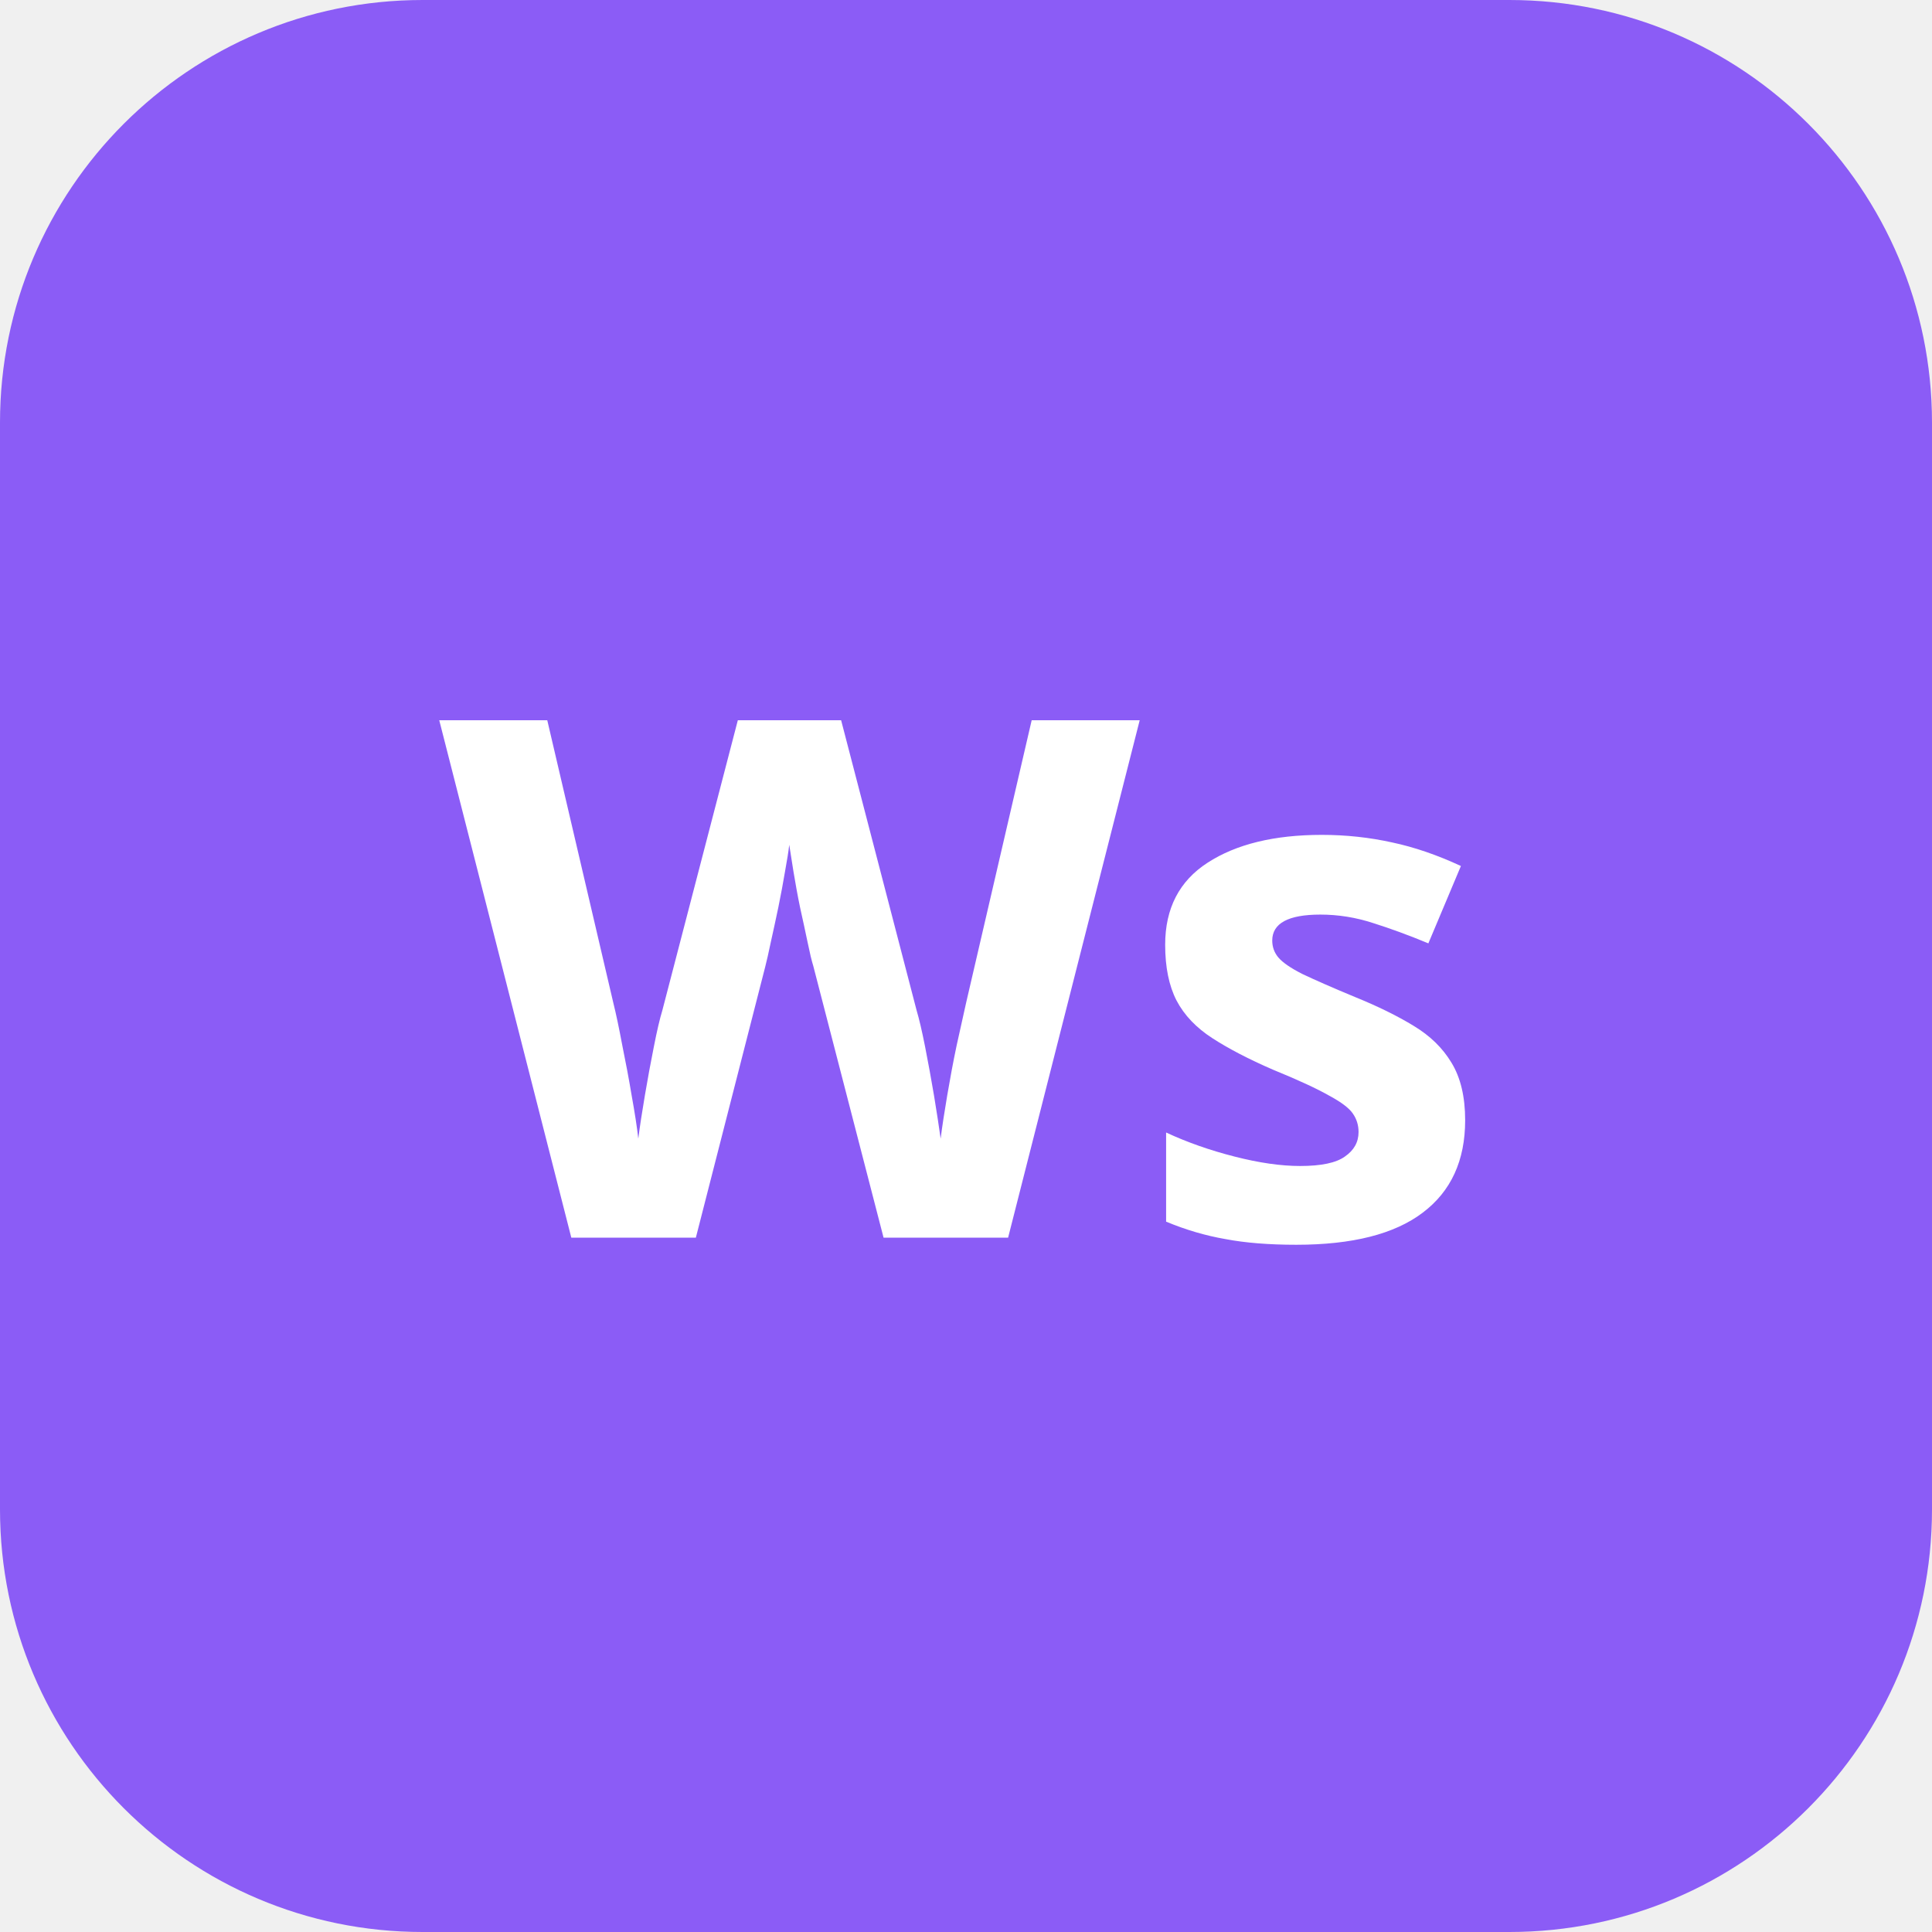
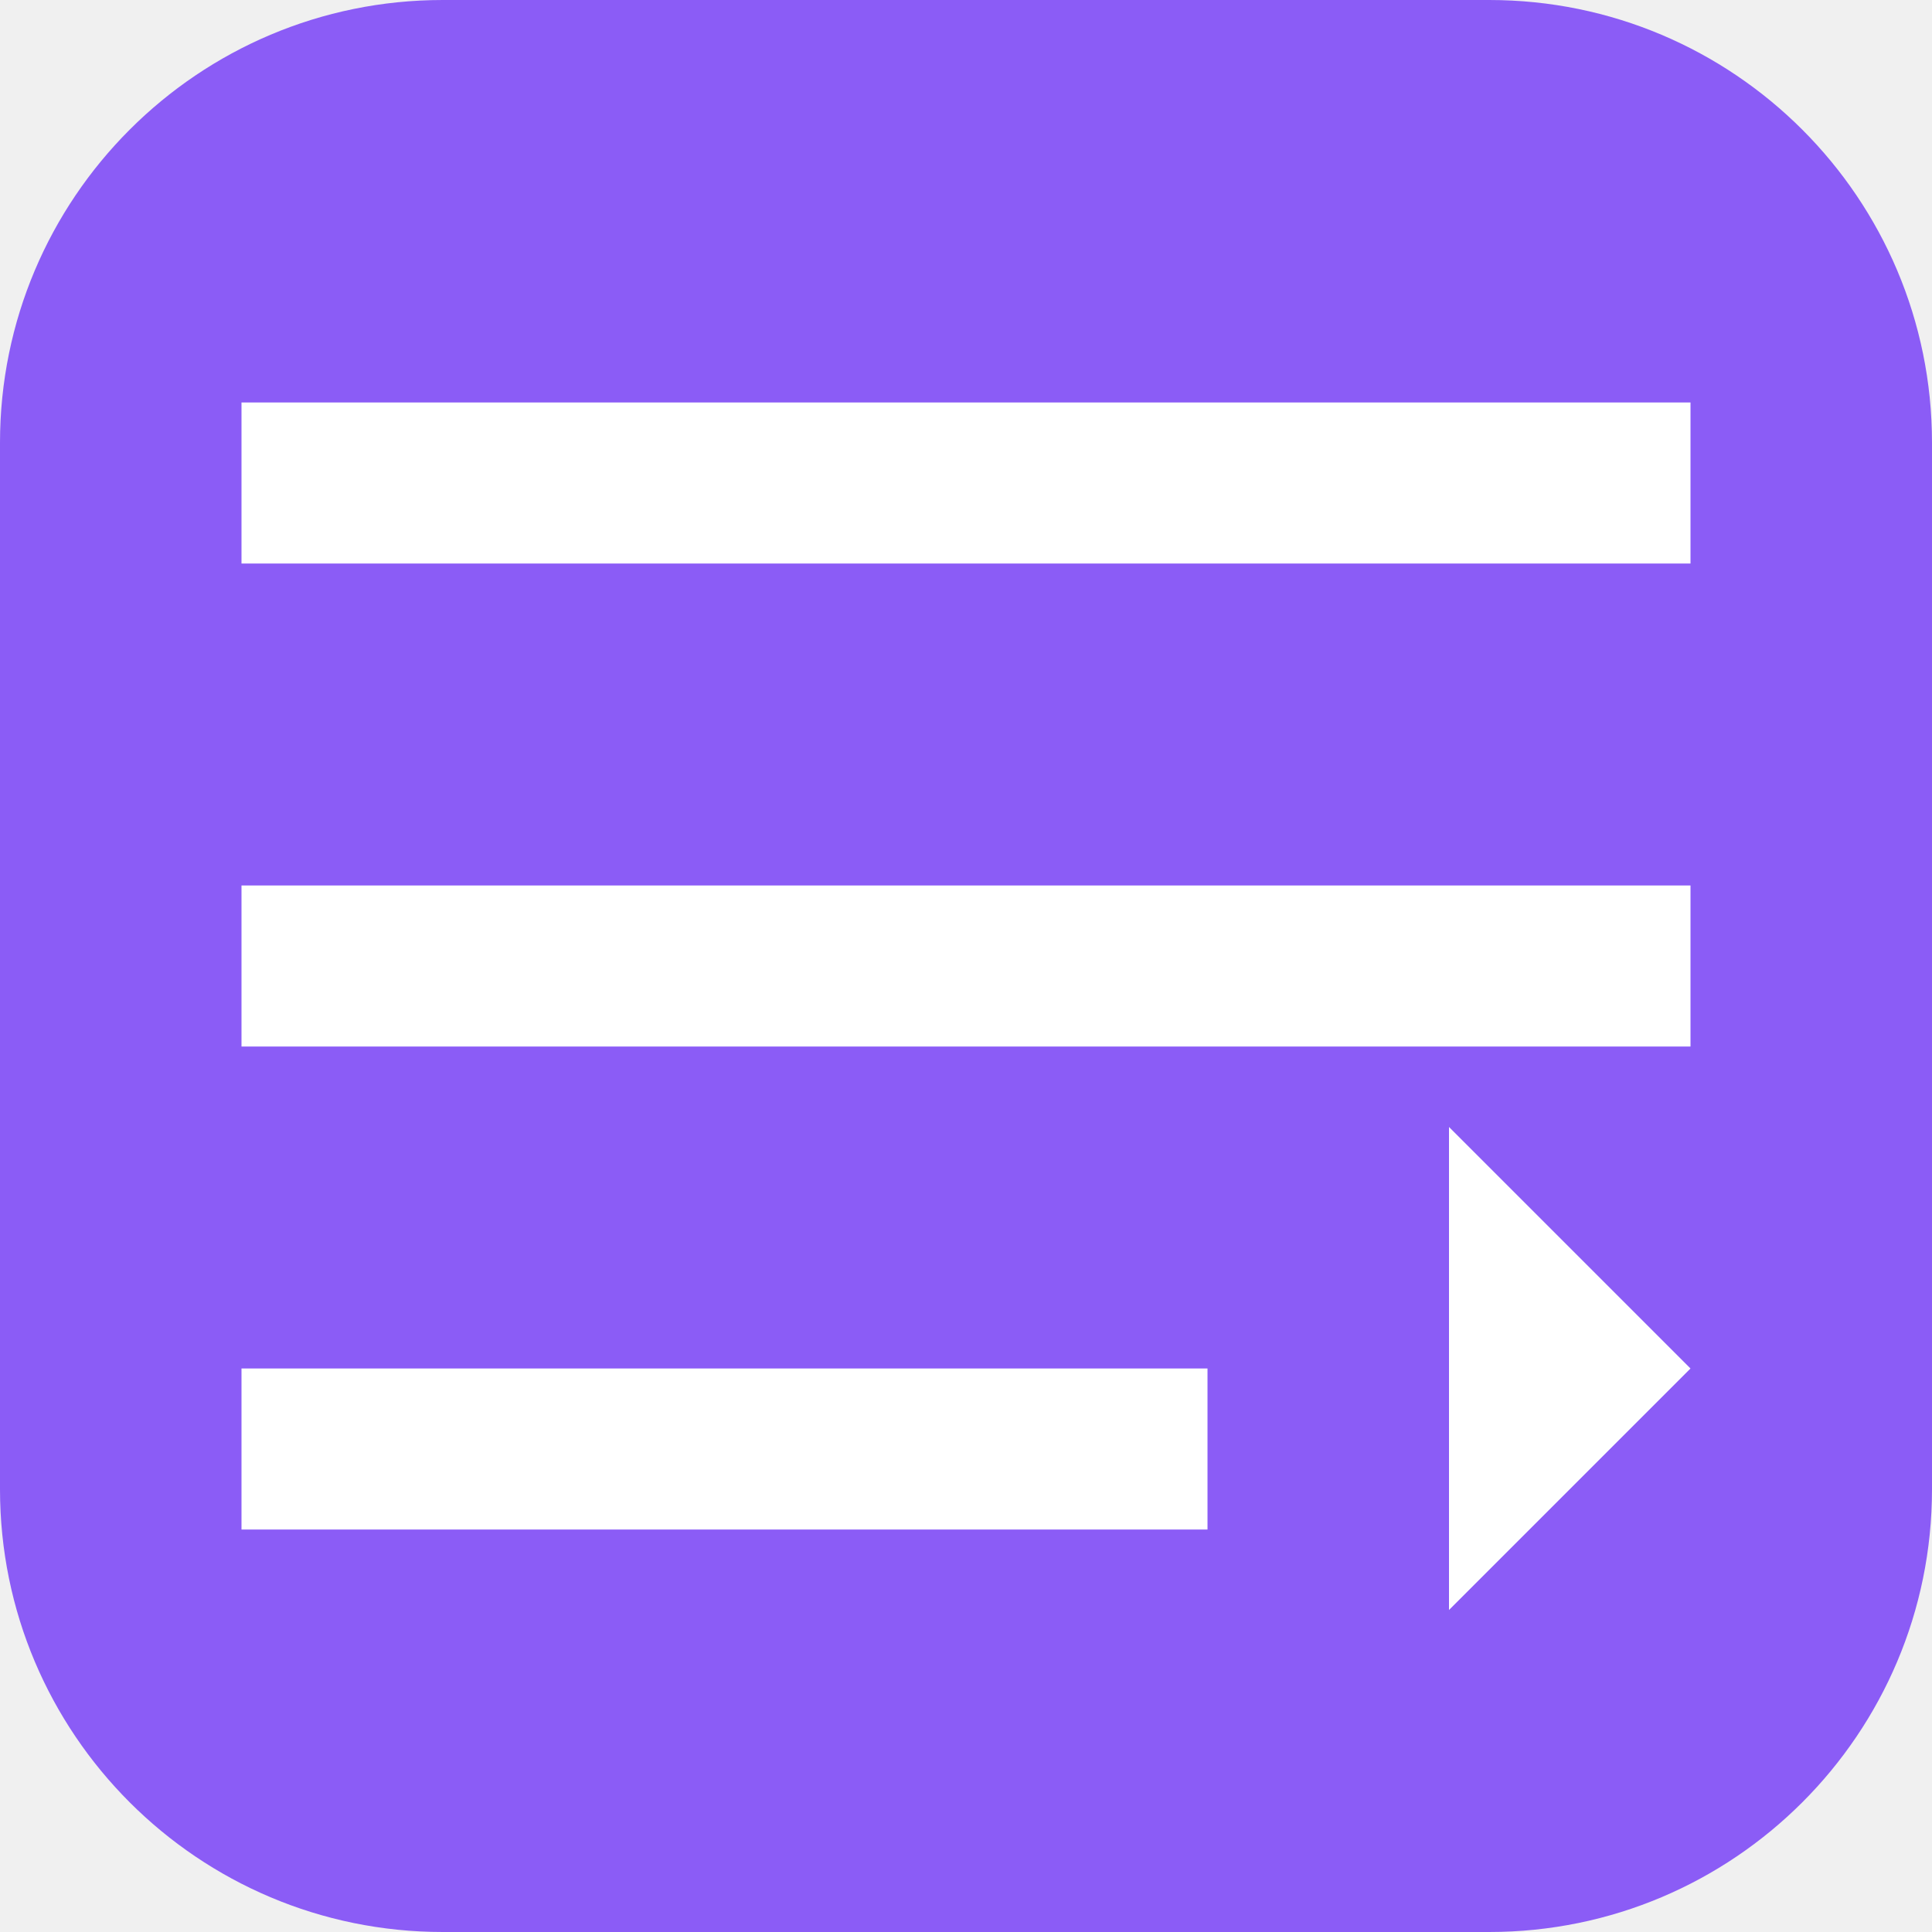
- <svg xmlns="http://www.w3.org/2000/svg" viewBox="0 0 64 64">
-   <rect width="64" height="64" rx="14" fill="#8B5CF6" />
-   <text x="32" y="41" font-family="system-ui,sans-serif" font-size="24" font-weight="700" fill="white" text-anchor="middle">Ws</text>
+ <svg xmlns="http://www.w3.org/2000/svg" viewBox="0 0 24 24">
+   <rect width="24" height="24" rx="5.5" fill="#8B5CF6" />
+   <path fill="white" d="M3 5h18v2H3zm0 6h18v2H3zm0 6h12v2H3zM18 14l3 3-3 3v-6z" />
</svg>
